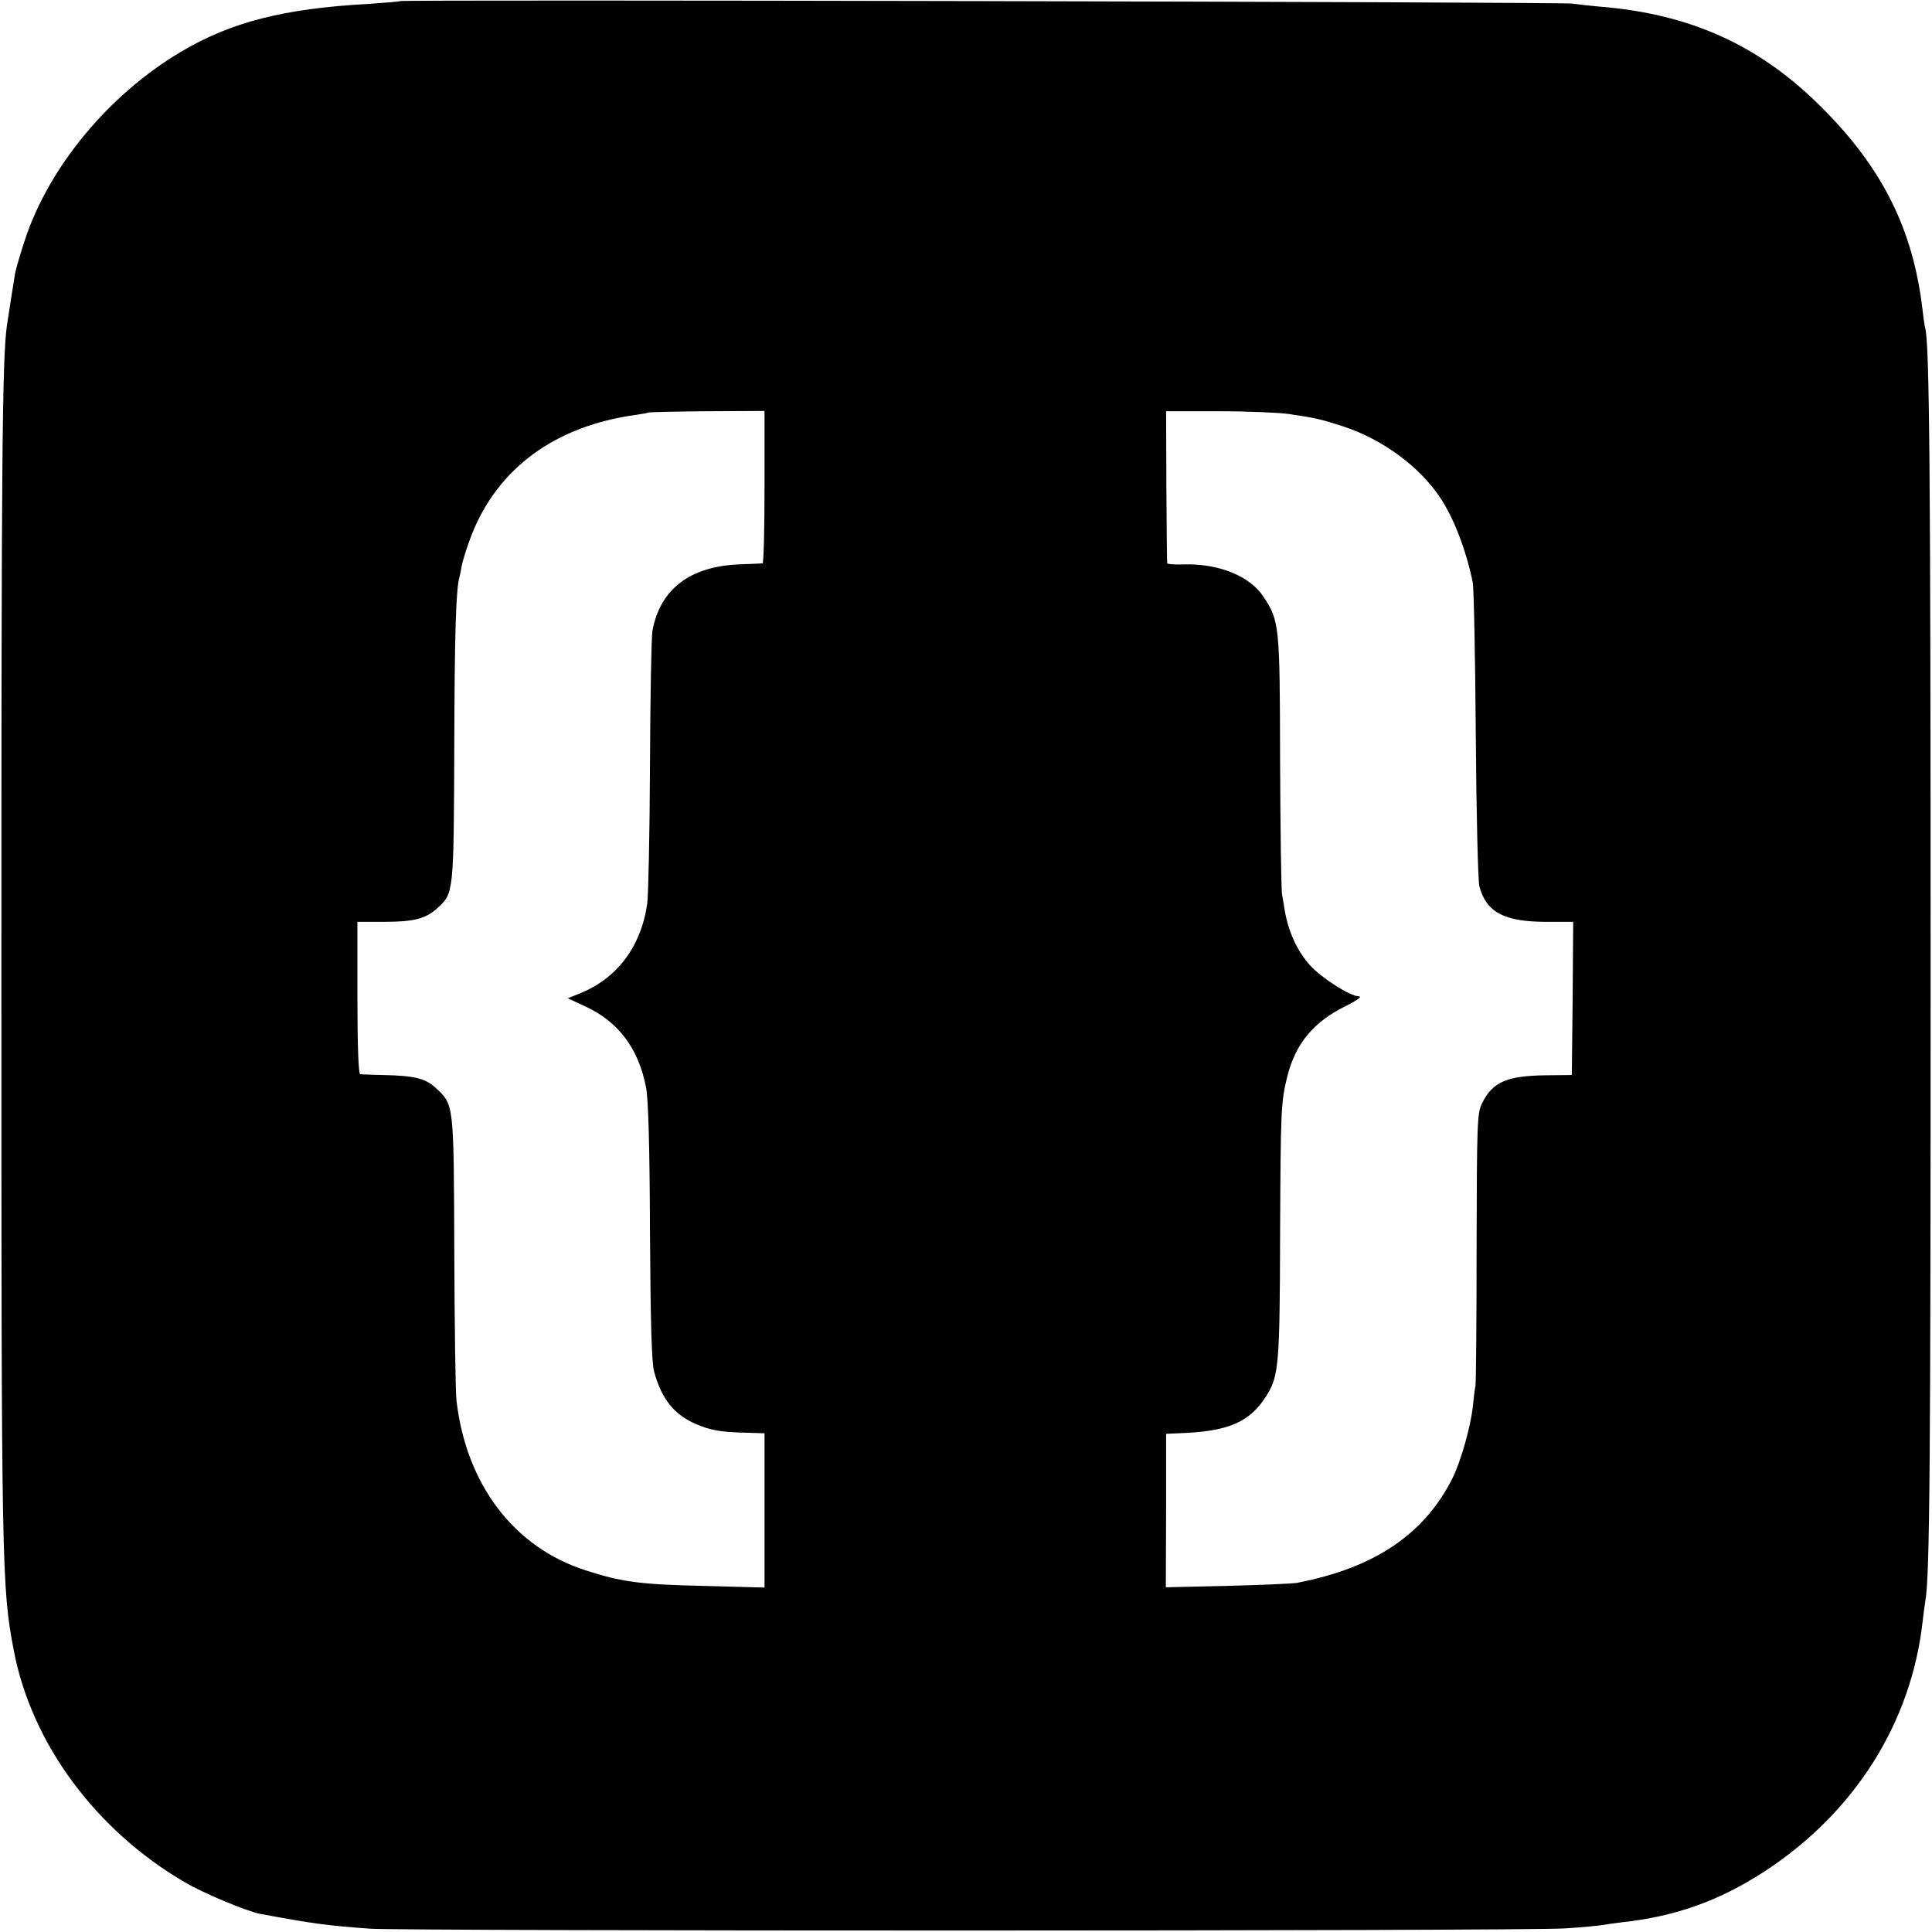
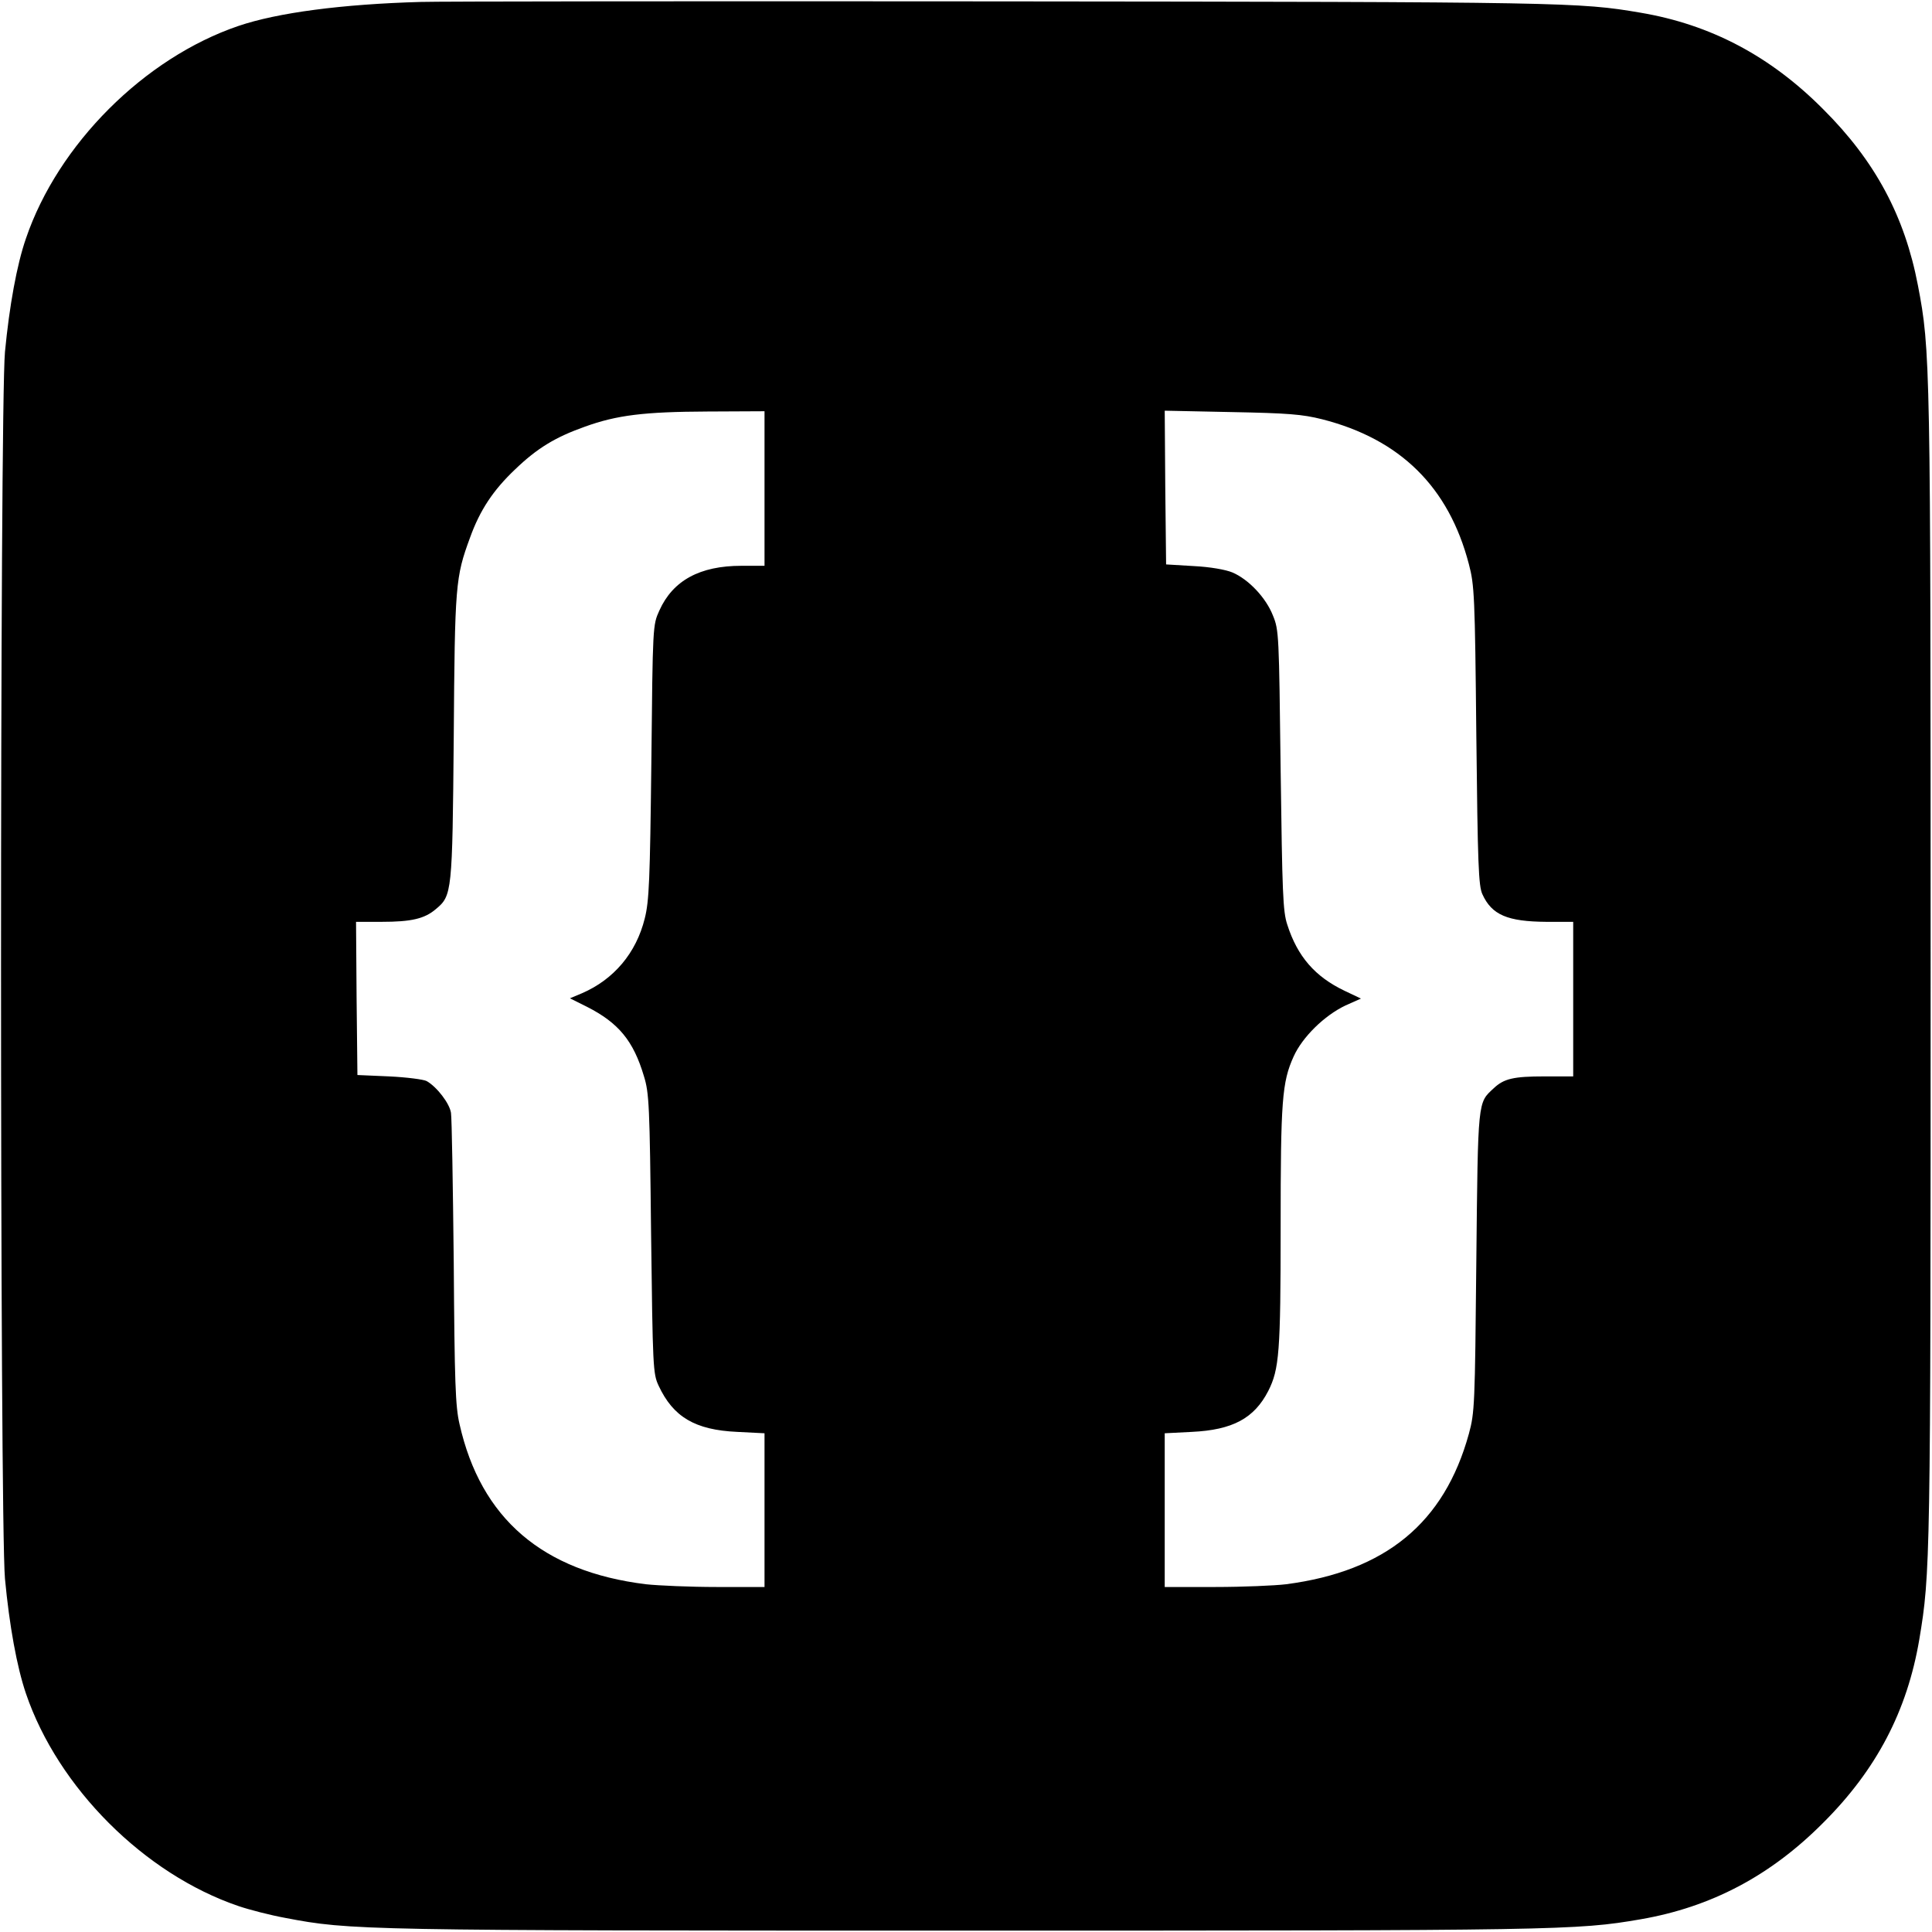
<svg xmlns="http://www.w3.org/2000/svg" version="1.0" width="700pt" height="700pt" viewBox="0 0 700 700" preserveAspectRatio="xMidYMid meet">
  <g transform="translate(0,700) scale(0.1,-0.1)" fill="#000000" stroke="none">
-     <path d="M1449 6996 c-2 -2 -52 -6 -112 -10 -310 -17 -500 -66 -682 -174 -261 -155 -478 -417 -565 -682 -17 -51 -32 -104 -35 -119 -8 -48 -25 -156 -30 -191 -17 -122 -20 -489 -20 -2330 0 -2177 1 -2241 45 -2470 64 -336 296 -651 620 -840 68 -40 222 -104 271 -114 194 -36 238 -42 399 -54 140 -9 4183 -9 4330 1 63 4 123 10 135 12 11 2 43 7 70 10 195 21 355 78 519 185 326 213 531 538 572 905 3 28 8 61 10 75 16 93 19 493 19 2300 0 1780 -4 2264 -20 2313 -2 7 -6 35 -9 62 -34 295 -147 521 -375 745 -222 219 -471 330 -795 356 -34 3 -79 8 -101 11 -42 6 -4239 15 -4246 9z m1321 -1761 c0 -151 -3 -275 -7 -276 -5 -1 -44 -2 -88 -4 -176 -8 -283 -90 -311 -240 -4 -21 -8 -242 -9 -490 -1 -247 -6 -472 -10 -500 -23 -157 -111 -272 -248 -326 l-40 -16 65 -30 c120 -56 192 -153 219 -294 8 -43 13 -213 14 -524 2 -327 6 -473 15 -505 27 -98 71 -154 150 -189 53 -23 91 -30 183 -32 l67 -2 0 -279 0 -280 -222 6 c-228 5 -296 14 -428 57 -258 83 -431 311 -466 614 -4 33 -7 278 -8 545 -2 536 -1 526 -67 588 -37 35 -79 45 -194 47 -38 1 -74 2 -80 3 -6 1 -10 101 -10 277 l0 275 96 0 c108 0 151 11 193 49 60 55 60 50 62 588 1 408 6 571 19 613 1 3 5 23 9 45 5 22 20 69 34 105 95 244 304 397 597 437 22 3 42 7 43 8 2 2 98 4 213 5 l209 1 0 -276z m1900 265 c101 -15 120 -20 200 -46 140 -47 271 -143 346 -254 51 -75 96 -193 120 -310 4 -19 9 -267 11 -550 2 -283 8 -531 13 -551 25 -94 89 -128 238 -129 l102 0 -2 -277 -3 -278 -96 -1 c-139 -2 -191 -24 -229 -101 -18 -35 -19 -70 -20 -518 0 -264 -2 -491 -4 -505 -3 -14 -7 -50 -10 -80 -9 -74 -43 -194 -73 -255 -102 -204 -283 -326 -564 -380 -18 -3 -133 -8 -254 -11 l-221 -5 1 278 0 278 45 2 c182 6 260 40 321 140 42 68 46 116 47 573 2 463 3 488 27 583 30 117 95 195 211 252 40 20 60 34 48 35 -32 0 -135 66 -177 112 -46 51 -78 119 -92 198 -2 14 -7 41 -10 60 -3 19 -6 237 -7 485 -1 491 -2 505 -61 594 -49 74 -162 120 -289 116 -32 -1 -59 1 -59 4 -1 3 -2 129 -3 279 l-1 272 190 0 c104 0 219 -5 255 -10z" />
+     <path d="M1525 6993 c-286 -8 -520 -39 -661 -87 -341 -116 -654 -429 -770 -770 -33 -95 -60 -244 -76 -411 -19 -204 -19 -4233 0 -4445 16 -170 43 -319 76 -416 116 -341 429 -654 770 -770 38 -13 115 -33 170 -43 235 -45 276 -46 2466 -46 2148 0 2212 1 2444 41 255 44 470 157 661 349 194 193 305 406 349 665 40 240 41 279 41 2435 0 2196 -1 2236 -46 2471 -48 251 -155 451 -344 639 -191 192 -407 306 -661 349 -223 38 -271 39 -2319 41 -1100 1 -2045 0 -2100 -2z m1245 -1763 l0 -280 -84 0 c-150 0 -248 -53 -297 -162 -24 -53 -24 -53 -29 -548 -5 -430 -8 -505 -24 -568 -31 -125 -112 -221 -228 -271 l-43 -18 62 -31 c114 -58 168 -123 206 -251 19 -61 21 -106 26 -571 6 -485 7 -507 27 -550 53 -114 132 -161 285 -168 l99 -5 0 -278 0 -279 -173 0 c-95 0 -211 5 -257 10 -374 46 -598 238 -675 580 -15 64 -18 150 -21 585 -3 281 -7 525 -10 543 -5 34 -51 94 -88 115 -11 6 -73 14 -136 17 l-115 5 -3 278 -2 277 92 0 c108 0 156 11 197 46 59 49 60 59 65 624 4 552 6 578 59 722 36 100 84 172 163 247 80 77 146 117 253 155 116 42 215 54 444 55 l207 1 0 -280z m2020 251 c283 -72 459 -245 532 -525 20 -76 22 -113 27 -621 5 -467 8 -545 22 -575 34 -75 91 -99 232 -100 l97 0 0 -280 0 -280 -104 0 c-112 0 -147 -8 -184 -43 -58 -54 -57 -36 -63 -627 -5 -521 -6 -548 -27 -625 -89 -323 -302 -498 -662 -545 -41 -5 -157 -10 -257 -10 l-183 0 0 279 0 278 98 5 c148 7 226 49 277 148 40 79 45 140 45 594 0 459 5 525 47 618 32 71 112 149 188 185 l56 25 -59 28 c-107 51 -171 124 -208 240 -16 48 -18 115 -24 560 -6 490 -6 507 -28 560 -25 64 -88 131 -147 156 -24 10 -80 20 -140 23 l-100 6 -3 279 -2 278 242 -5 c205 -4 256 -8 328 -26z" />
  </g>
</svg>
